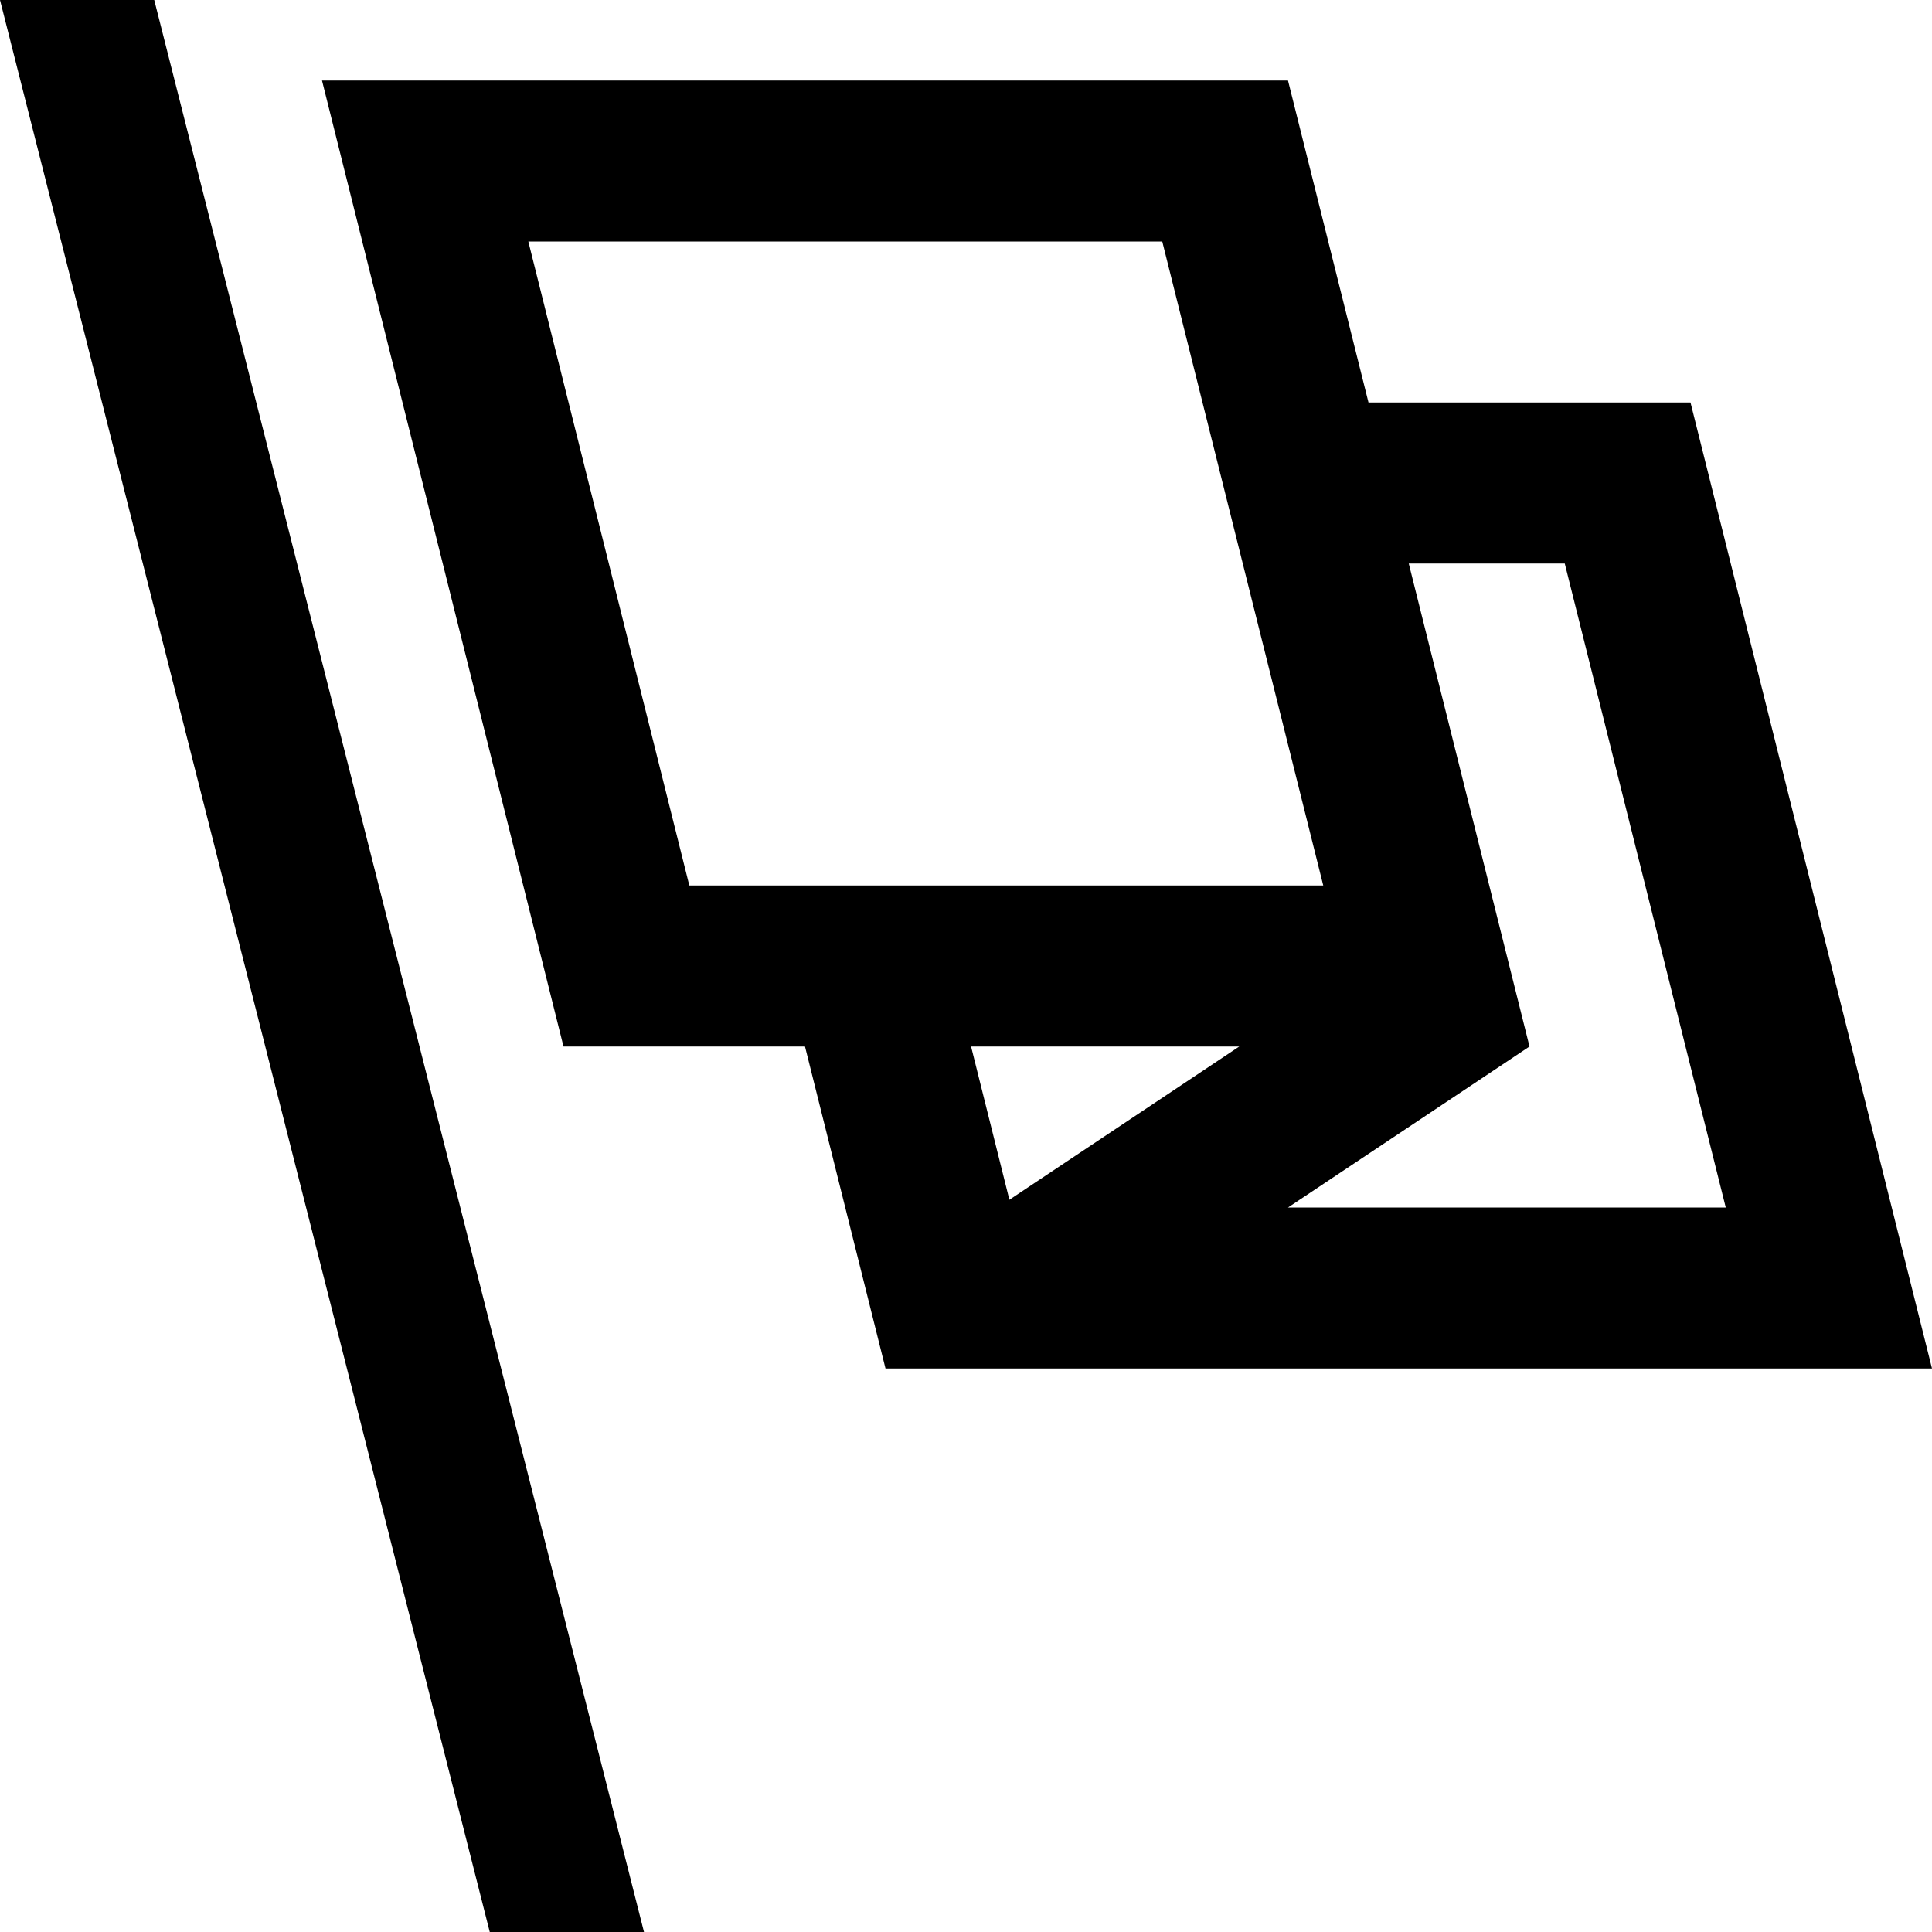
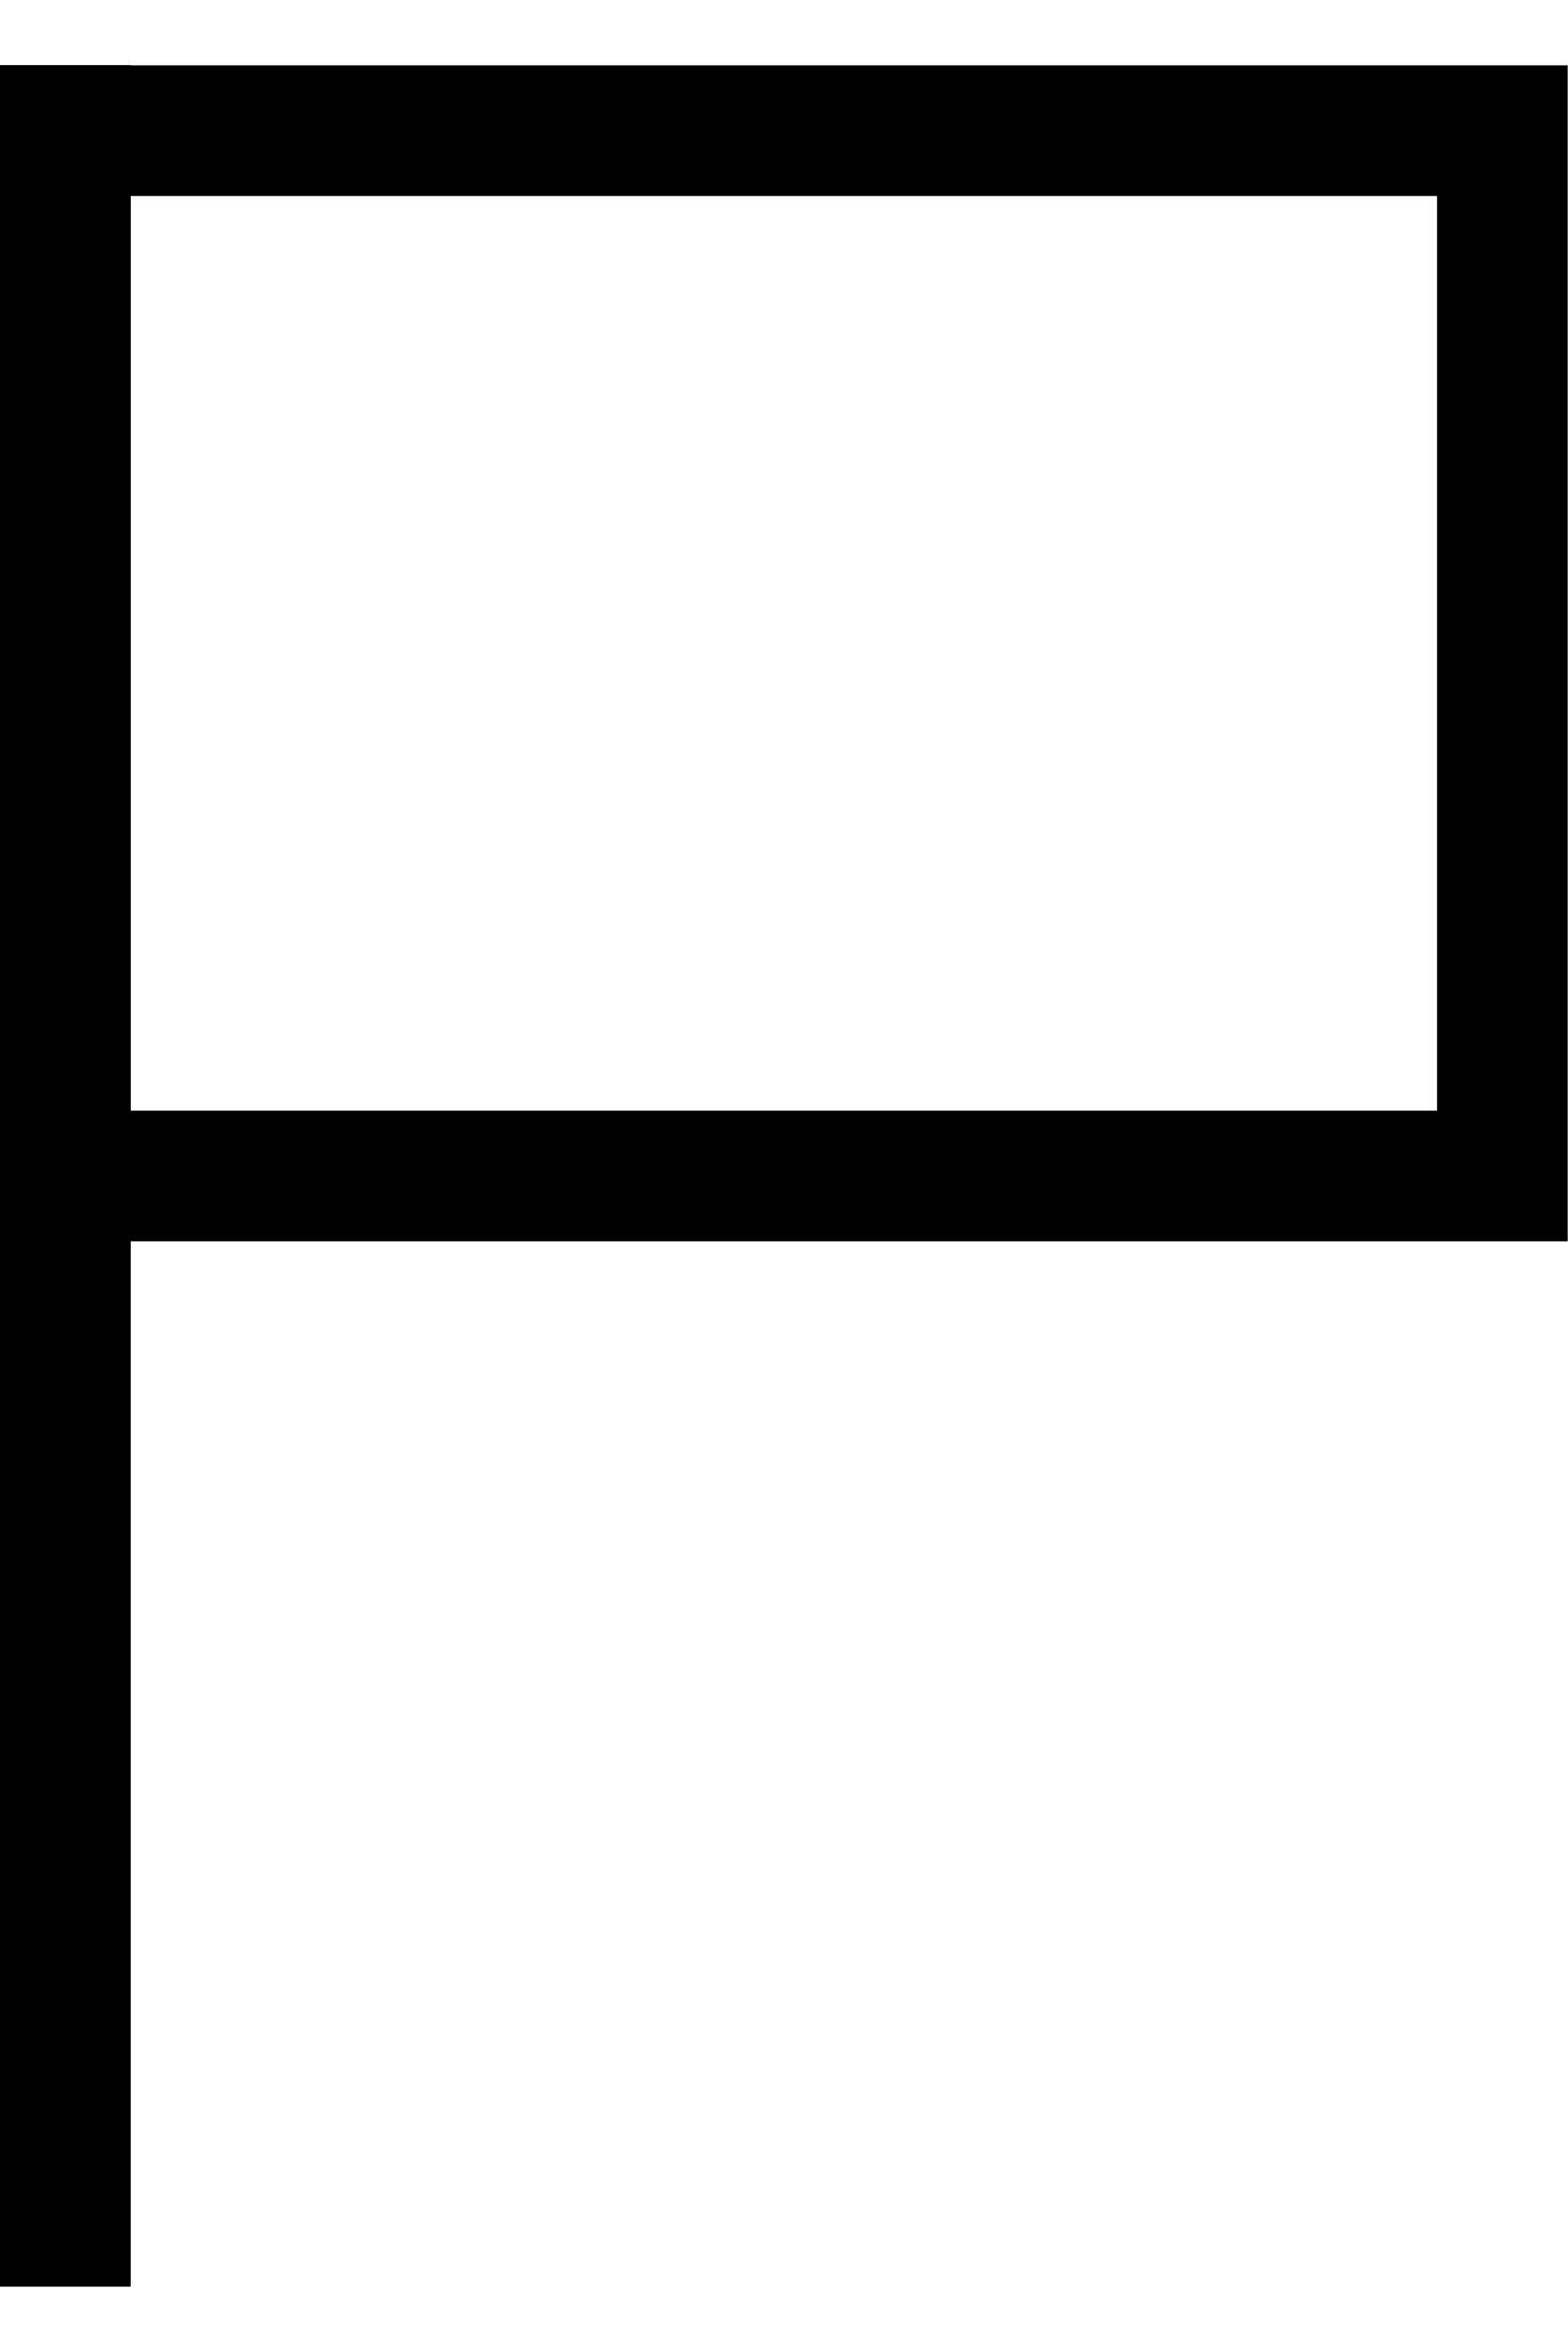
- <svg xmlns="http://www.w3.org/2000/svg" viewBox="0 0 24 24" height="24" width="24">
-   <path d="M0 0l6.084 24H8L1.916 0zM21 5h-4l-1-4H4l3 12h3l1 4h13L21 5zM6.563 3h7.875l2 8H8.563l-2-8zm8.832 10l-2.856 1.904L12.063 13h3.332zM19 13l-1.5-6h1.938l2 8H16l3-2z" />
+ <svg xmlns="http://www.w3.org/2000/svg" xmlns:xlink="http://www.w3.org/1999/xlink" width="12" height="18" viewBox="0 0 12 18" version="1.1">
+   <g id="Canvas" transform="translate(1621 1274)">
+     <g id="flags">
+       <use xlink:href="#path0_fill" transform="translate(-1621 -1273.5)" />
+       <use xlink:href="#path1_fill" transform="translate(-1621 -1273.5)" />
+     </g>
+   </g>
+   <defs>
+     <path id="path0_fill" d="M 0 0L 1 0L 1 17L 0 17L 0 0Z" />
+     <path id="path1_fill" fill-rule="evenodd" d="M 11 1L 1 1L 1 8L 11 8L 11 1ZM 1 0L 0 0L 0 1L 0 8L 0 9L 1 9L 11 9L 12 9L 12 8L 12 1L 12 0L 11 0L 1 0Z" />
+   </defs>
</svg>
